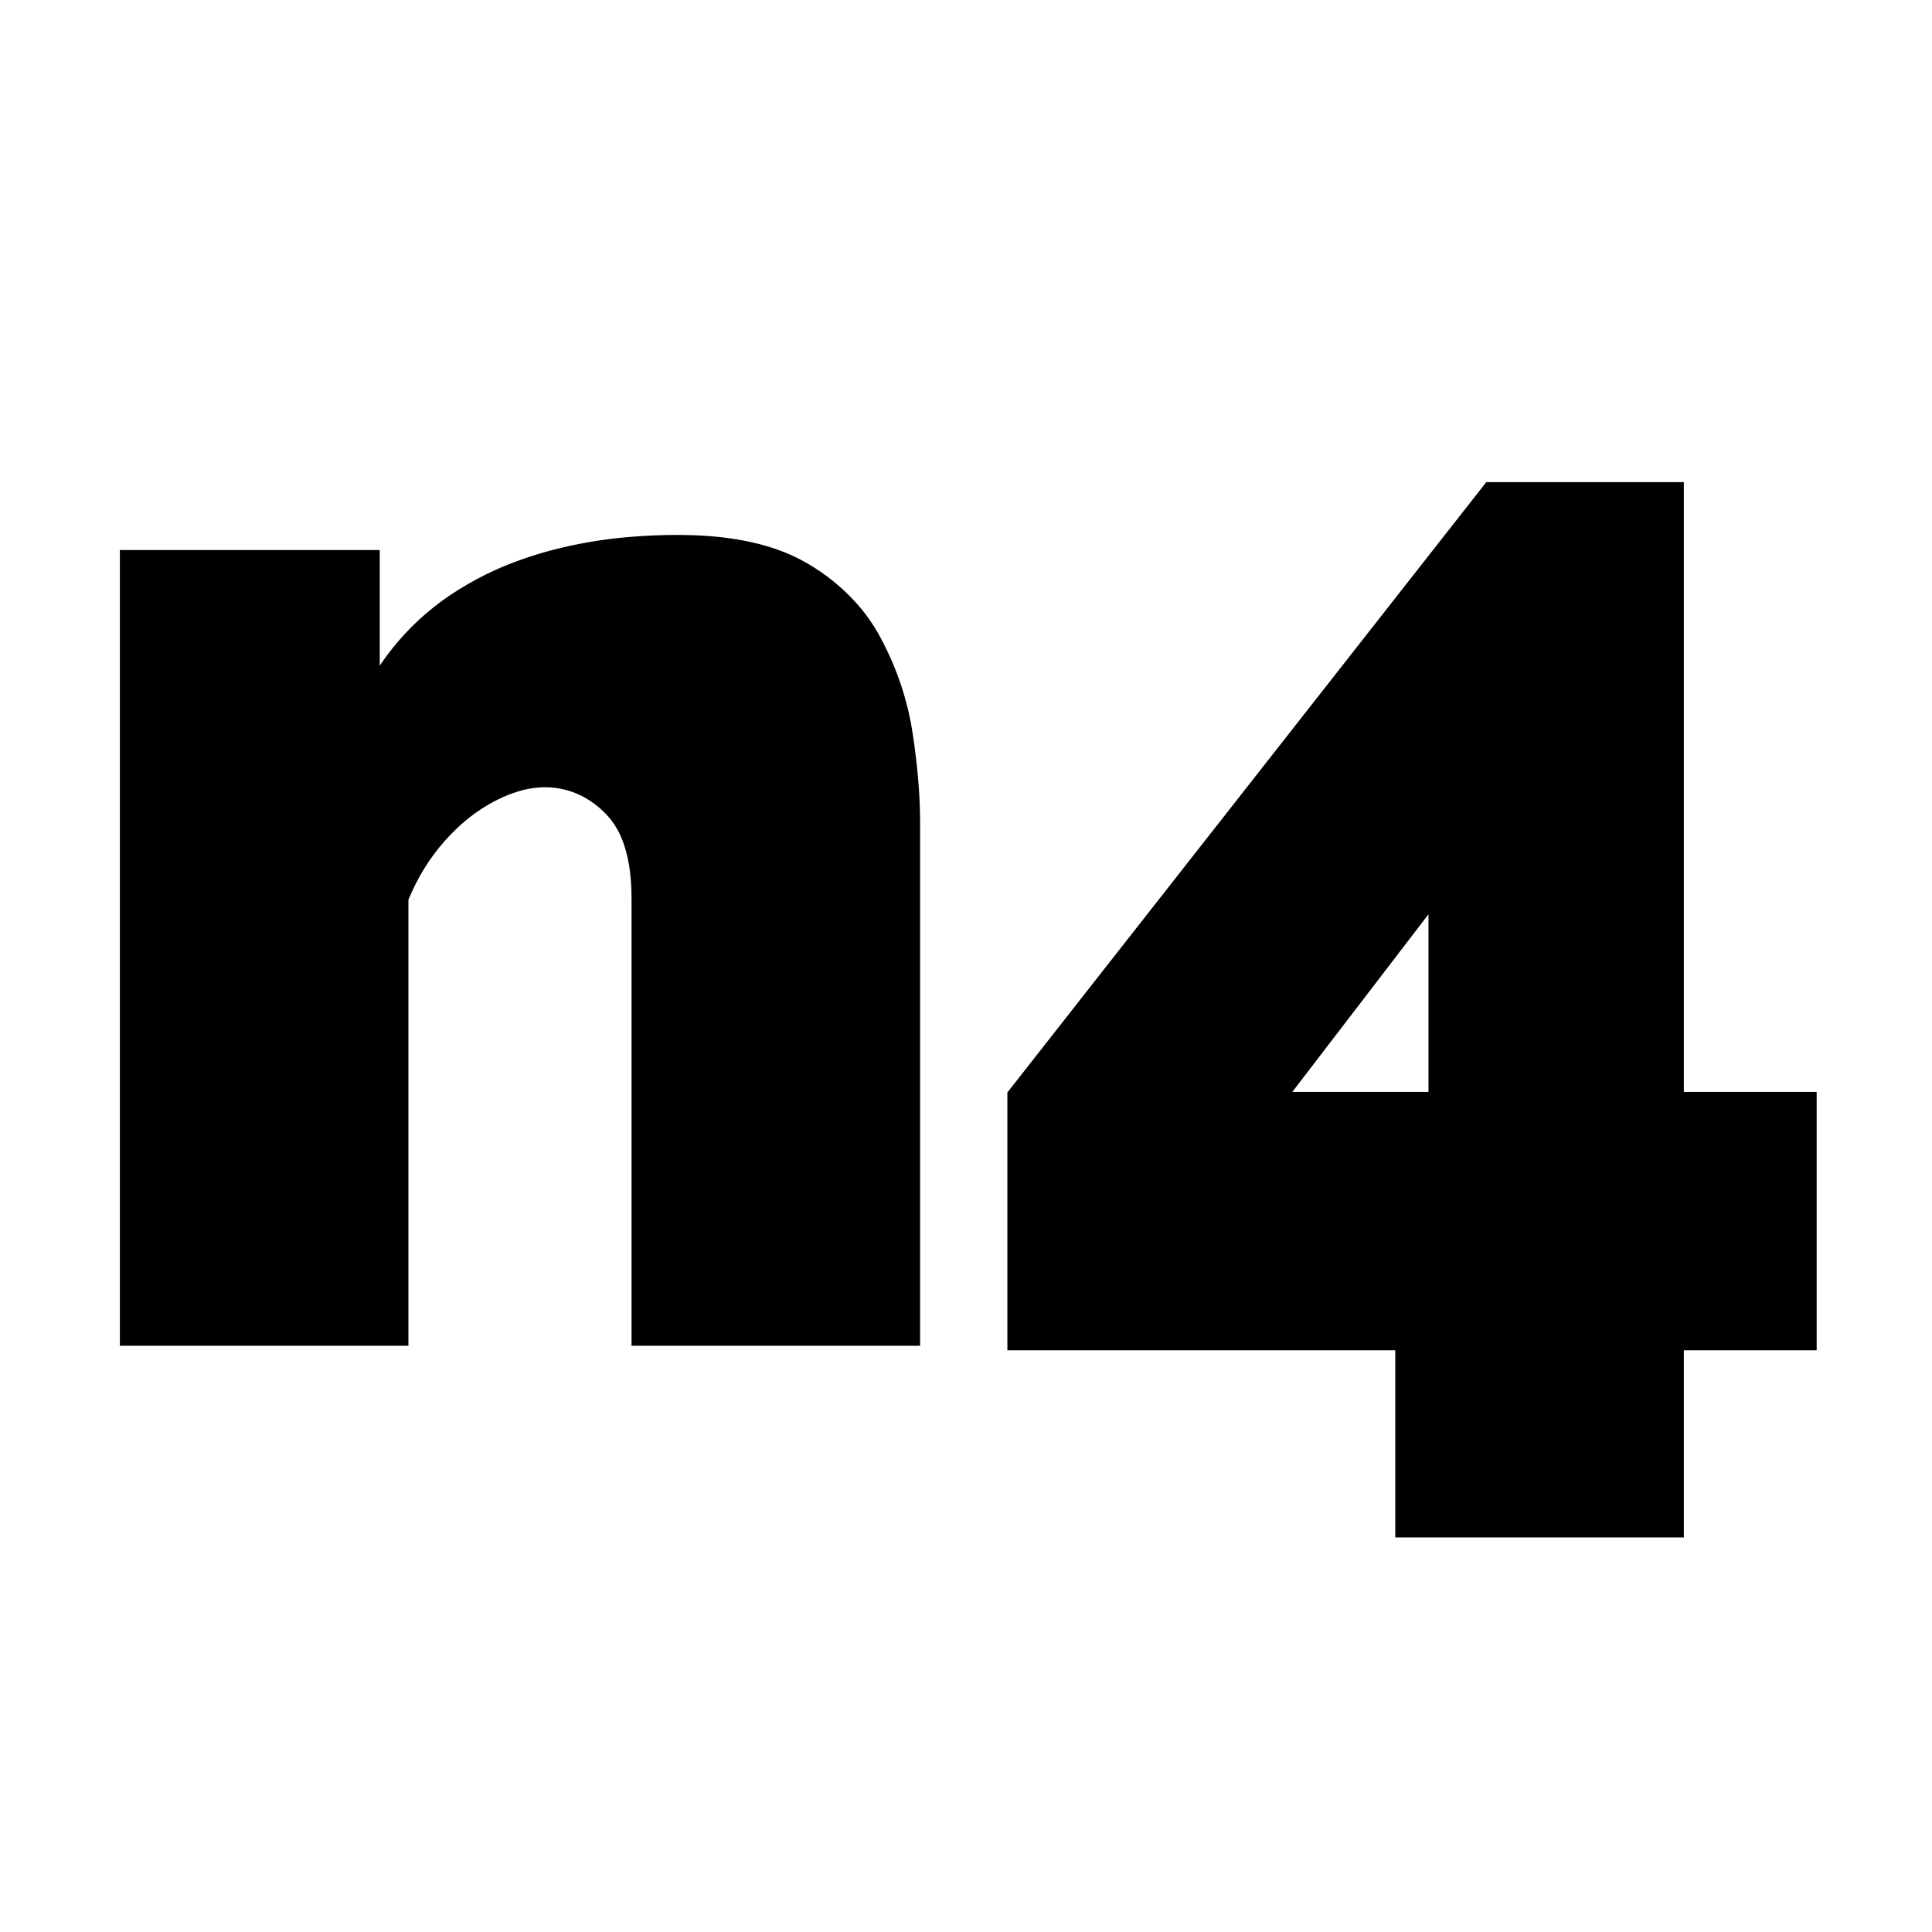
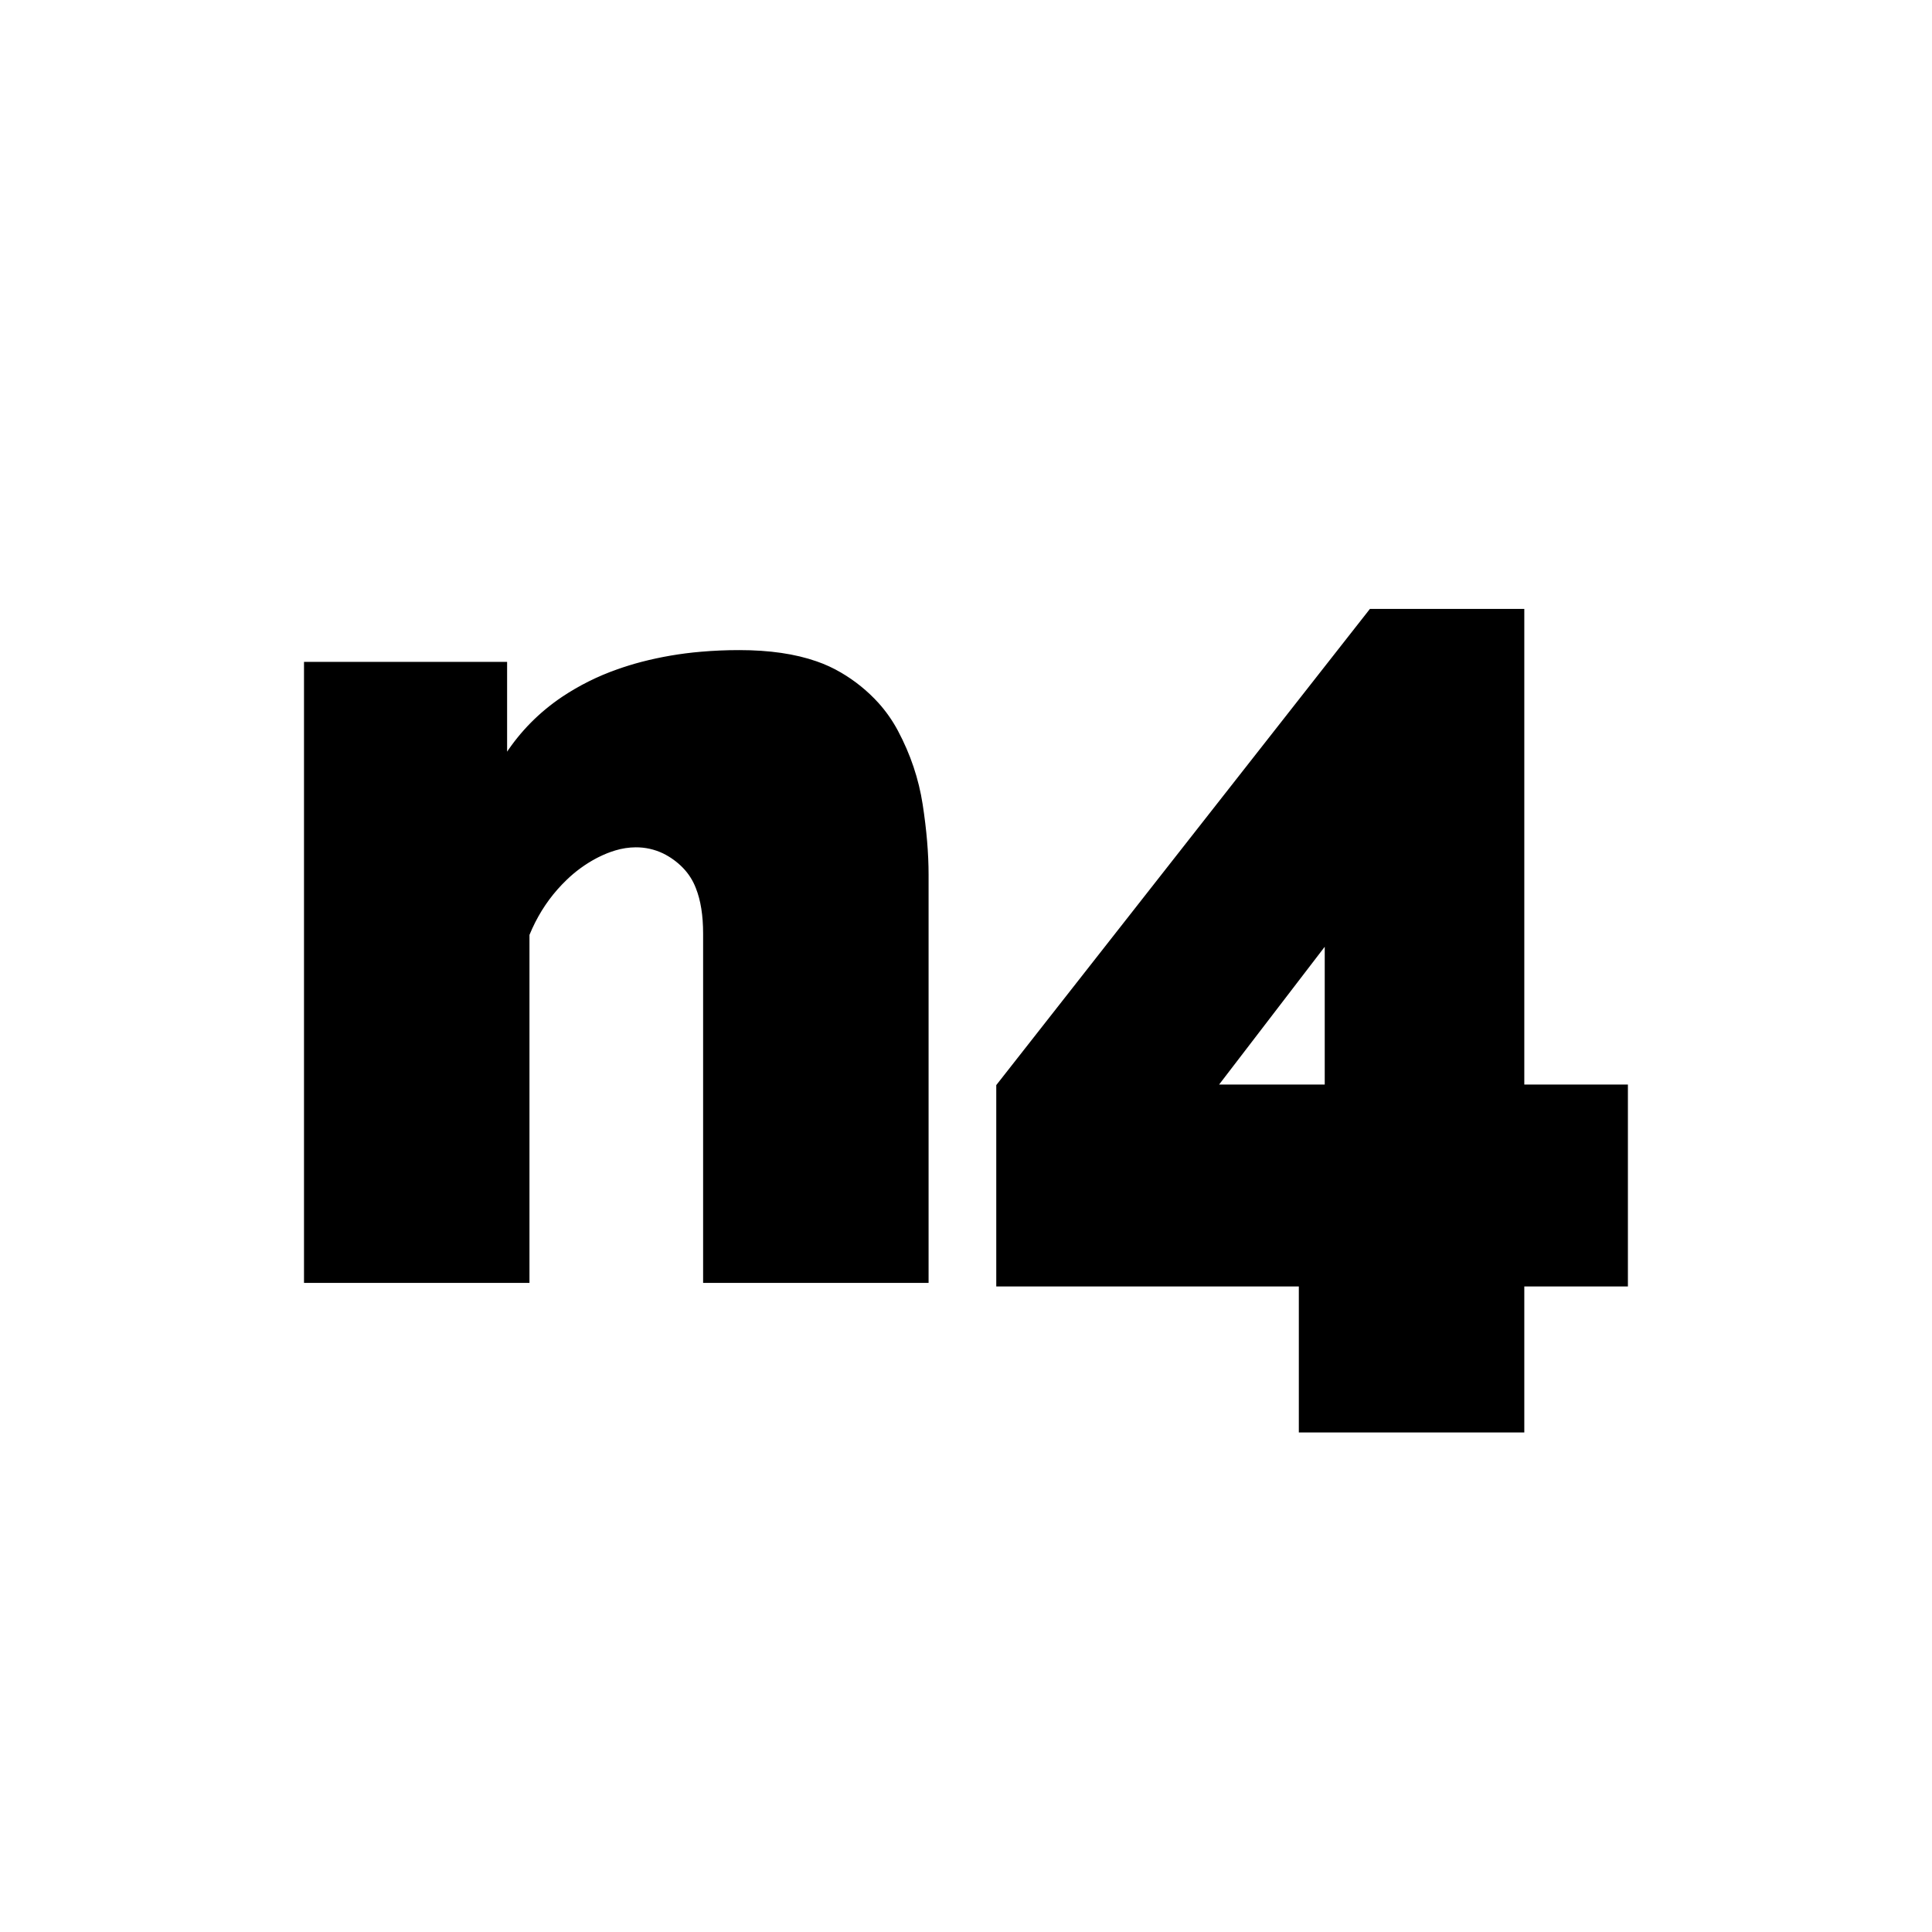
<svg xmlns="http://www.w3.org/2000/svg" width="1024" height="1024" viewBox="0 0 128 128">
  <rect width="100%" height="100%" fill="white" />
-   <g id="svgGroup" transform="translate(8, 32)" stroke-linecap="round" fill-rule="evenodd" font-size="9pt" stroke="#000000" stroke-width="0.25mm" fill="#000000" style="stroke:#000000;stroke-width:0.25mm;fill:#000000">
+   <g id="svgGroup" transform="translate(20.2, 40.4) scale(0.78)" stroke-linecap="round" fill-rule="evenodd" stroke="#000000" stroke-width="0.25mm" fill="#000000" style="stroke:#000000;stroke-width:0.25mm;fill:#000000">
    <path d="M 52.9 22.5 L 52.9 57.1 L 33.9 57.1 L 33.9 27.5 Q 33.9 25.179 33.28 23.62 A 5.157 5.157 0 0 0 32.15 21.85 A 6.182 6.182 0 0 0 30.451 20.623 A 5.375 5.375 0 0 0 28.1 20.1 A 6.173 6.173 0 0 0 26.357 20.364 Q 25.652 20.571 24.912 20.941 A 10.8 10.8 0 0 0 24.7 21.05 A 11.202 11.202 0 0 0 22.169 22.897 A 13.452 13.452 0 0 0 21.4 23.7 Q 19.9 25.4 19 27.6 L 19 57.1 L 0 57.1 L 0 4.5 L 17.1 4.5 L 17.1 12.3 Q 19 9.4 21.9 7.45 A 20.8 20.8 0 0 1 26.52 5.143 A 25.194 25.194 0 0 1 28.6 4.5 A 30.164 30.164 0 0 1 33.623 3.641 A 37.172 37.172 0 0 1 36.9 3.5 Q 40.724 3.5 43.445 4.453 A 11.382 11.382 0 0 1 45.5 5.4 A 13.405 13.405 0 0 1 48.665 7.965 A 11.802 11.802 0 0 1 50.3 10.3 Q 51.9 13.3 52.4 16.55 Q 52.9 19.8 52.9 22.5 Z M 103.5 69.8 L 84.5 69.8 L 84.5 57.4 L 58.8 57.4 L 58.8 40.4 L 90.5 0 L 103.5 0 L 103.5 40.4 L 112.3 40.4 L 112.3 57.4 L 103.5 57.4 L 103.5 69.8 Z M 86.7 28.4 L 77.5 40.4 L 86.7 40.4 L 86.7 28.4 Z" vector-effect="non-scaling-stroke" />
  </g>
</svg>
